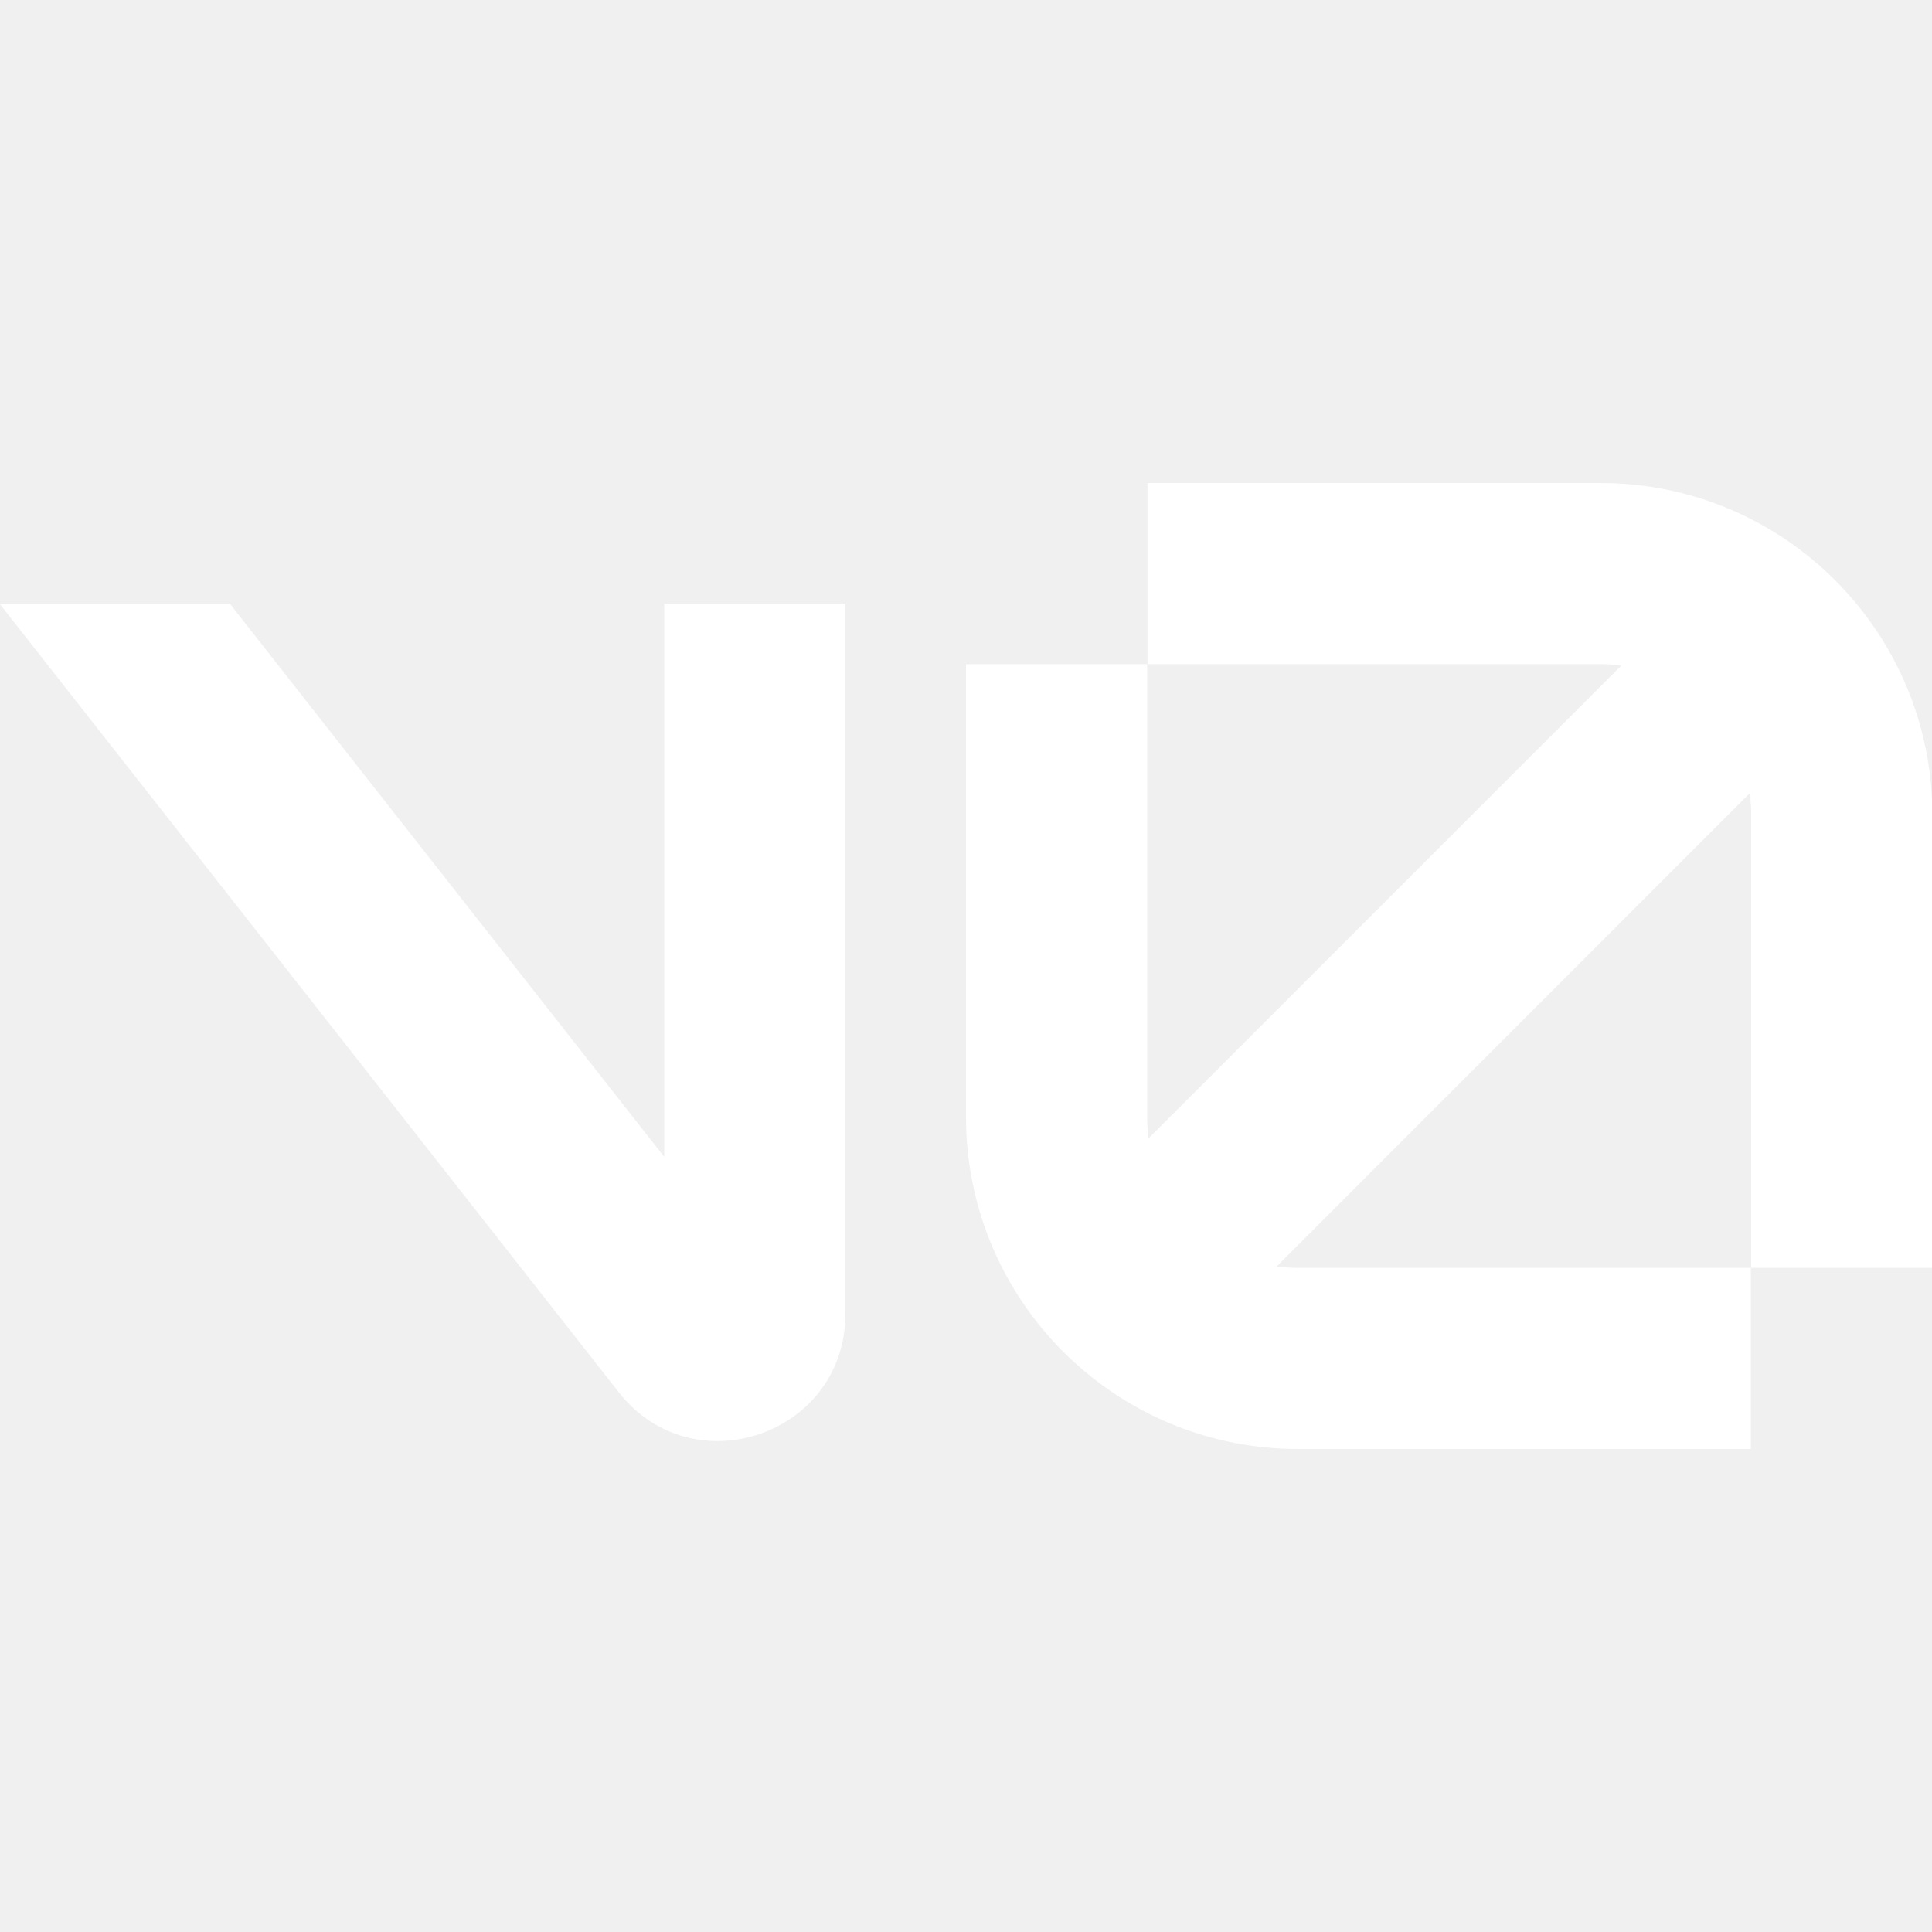
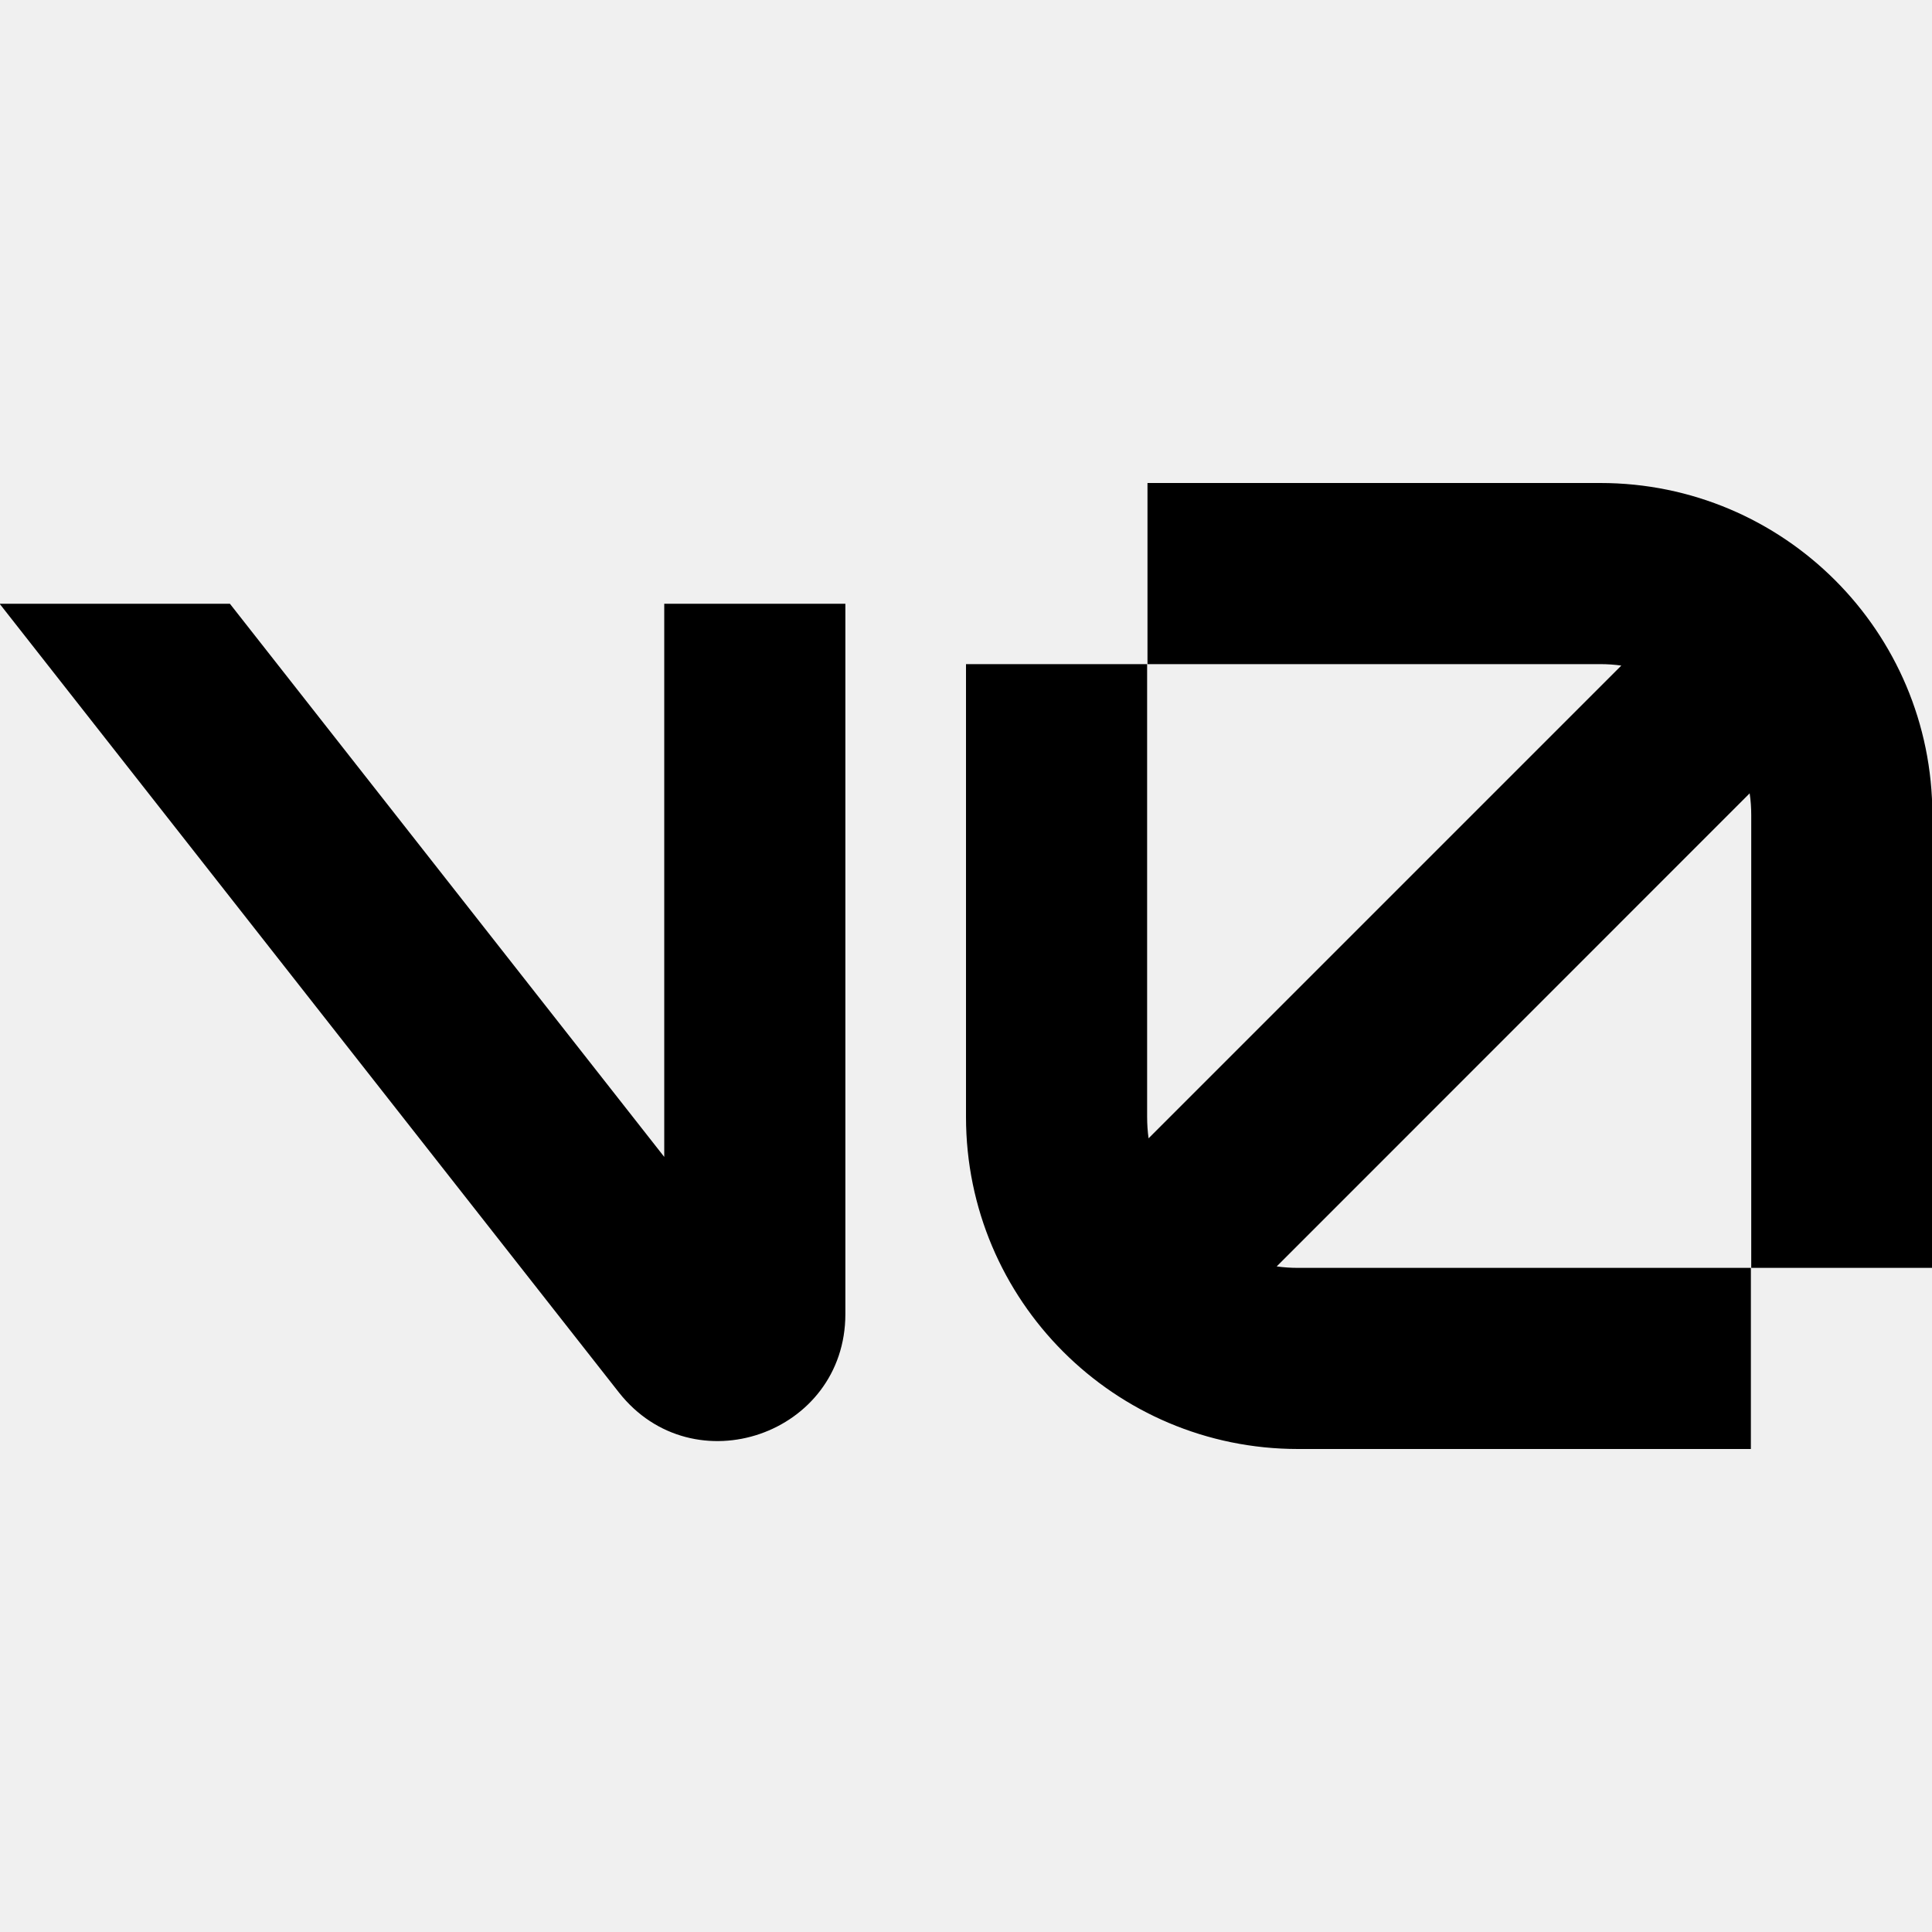
<svg xmlns="http://www.w3.org/2000/svg" height="16" stroke-linejoin="round" viewBox="0 0 16 16" width="16">
-   <path clip-rule="evenodd" d="M9.503 5.5H13.253C13.312 5.5 13.37 5.504 13.427 5.512L9.512 9.427C9.504 9.369 9.5 9.31 9.5 9.25L9.5 5.5L8 5.5L8 9.25C8 10.769 9.231 12 10.75 12H14.5V10.5L10.75 10.5C10.69 10.5 10.631 10.496 10.573 10.488L14.49 6.57C14.499 6.629 14.503 6.689 14.503 6.75V10.5H16.003V6.75C16.003 5.231 14.772 4 13.253 4H9.503V5.5ZM0 5V5.004L5.125 11.531C5.741 12.315 7.001 11.88 7.001 10.882V5H5.501V9.581L1.904 5H0Z" fill="white" fill-rule="evenodd" />
+   <path clip-rule="evenodd" d="M9.503 5.5H13.253C13.312 5.5 13.37 5.504 13.427 5.512L9.512 9.427C9.504 9.369 9.5 9.31 9.5 9.25L9.5 5.5L8 5.5L8 9.25C8 10.769 9.231 12 10.75 12H14.5V10.5L10.75 10.5C10.69 10.5 10.631 10.496 10.573 10.488L14.49 6.57C14.499 6.629 14.503 6.689 14.503 6.75V10.5H16.003V6.75C16.003 5.231 14.772 4 13.253 4H9.503V5.5ZM0 5V5.004L5.125 11.531C5.741 12.315 7.001 11.88 7.001 10.882V5H5.501V9.581L1.904 5H0Z" fill="black" fill-rule="evenodd" />
</svg>
